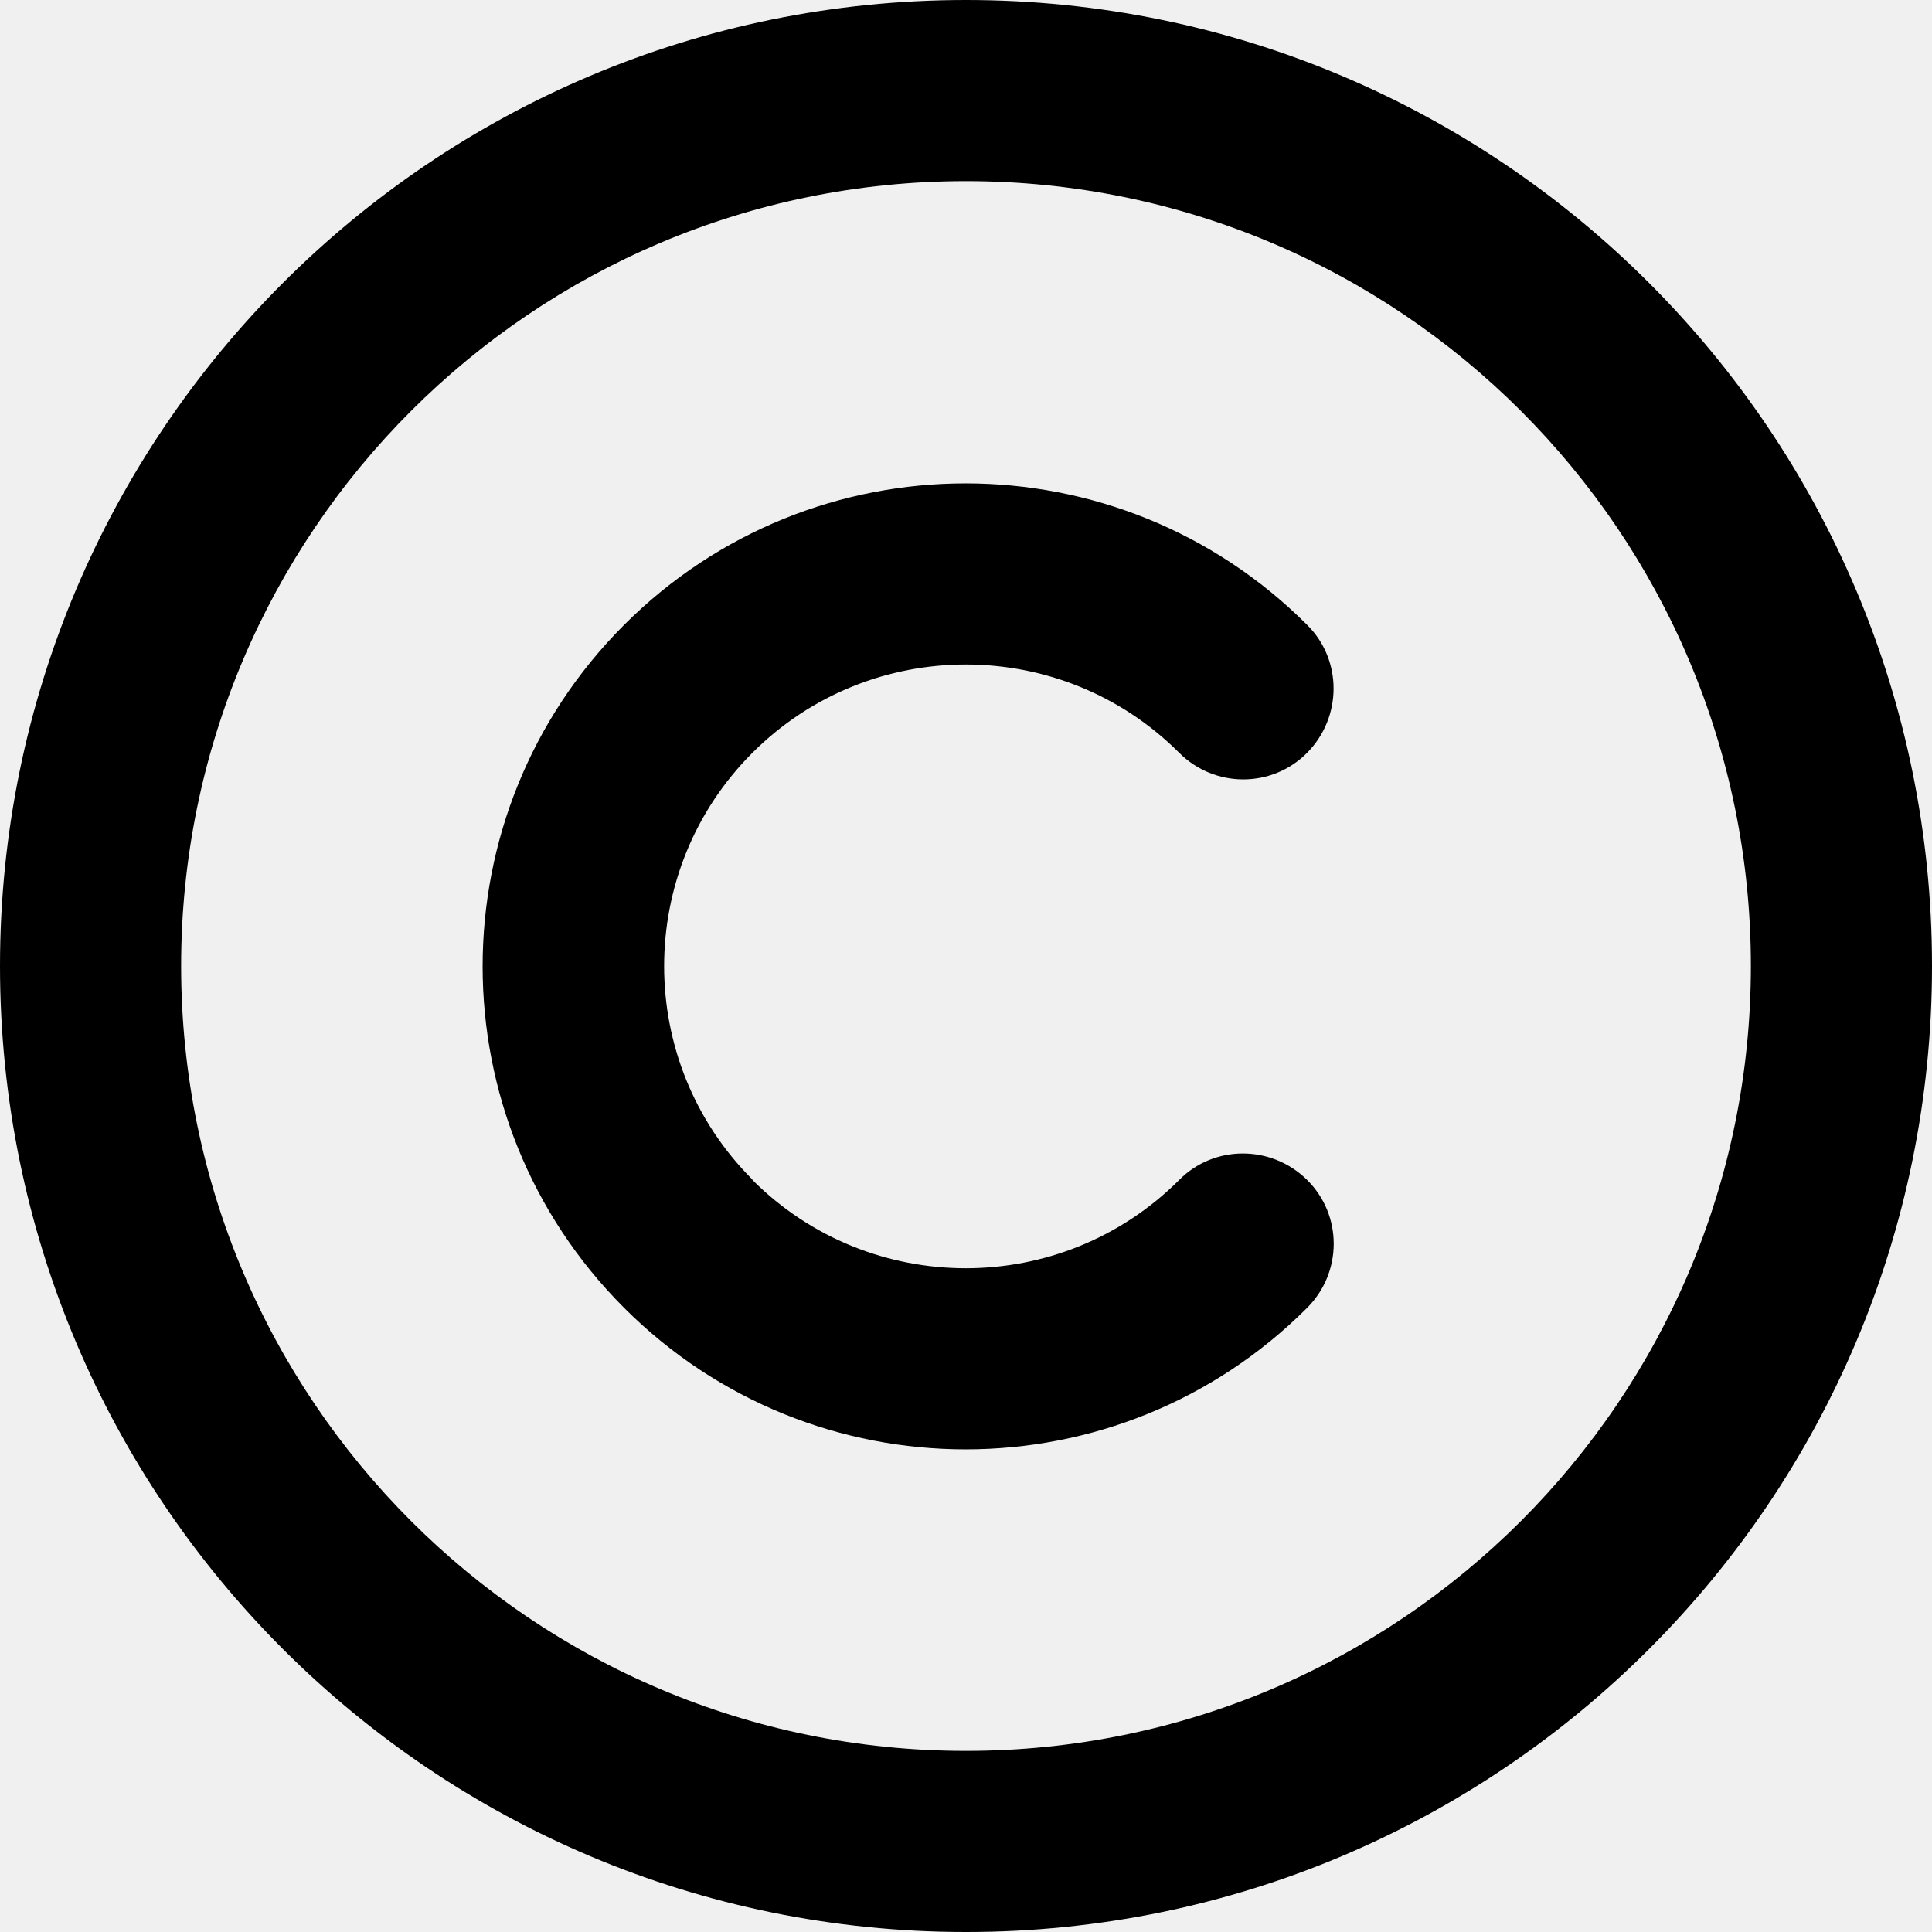
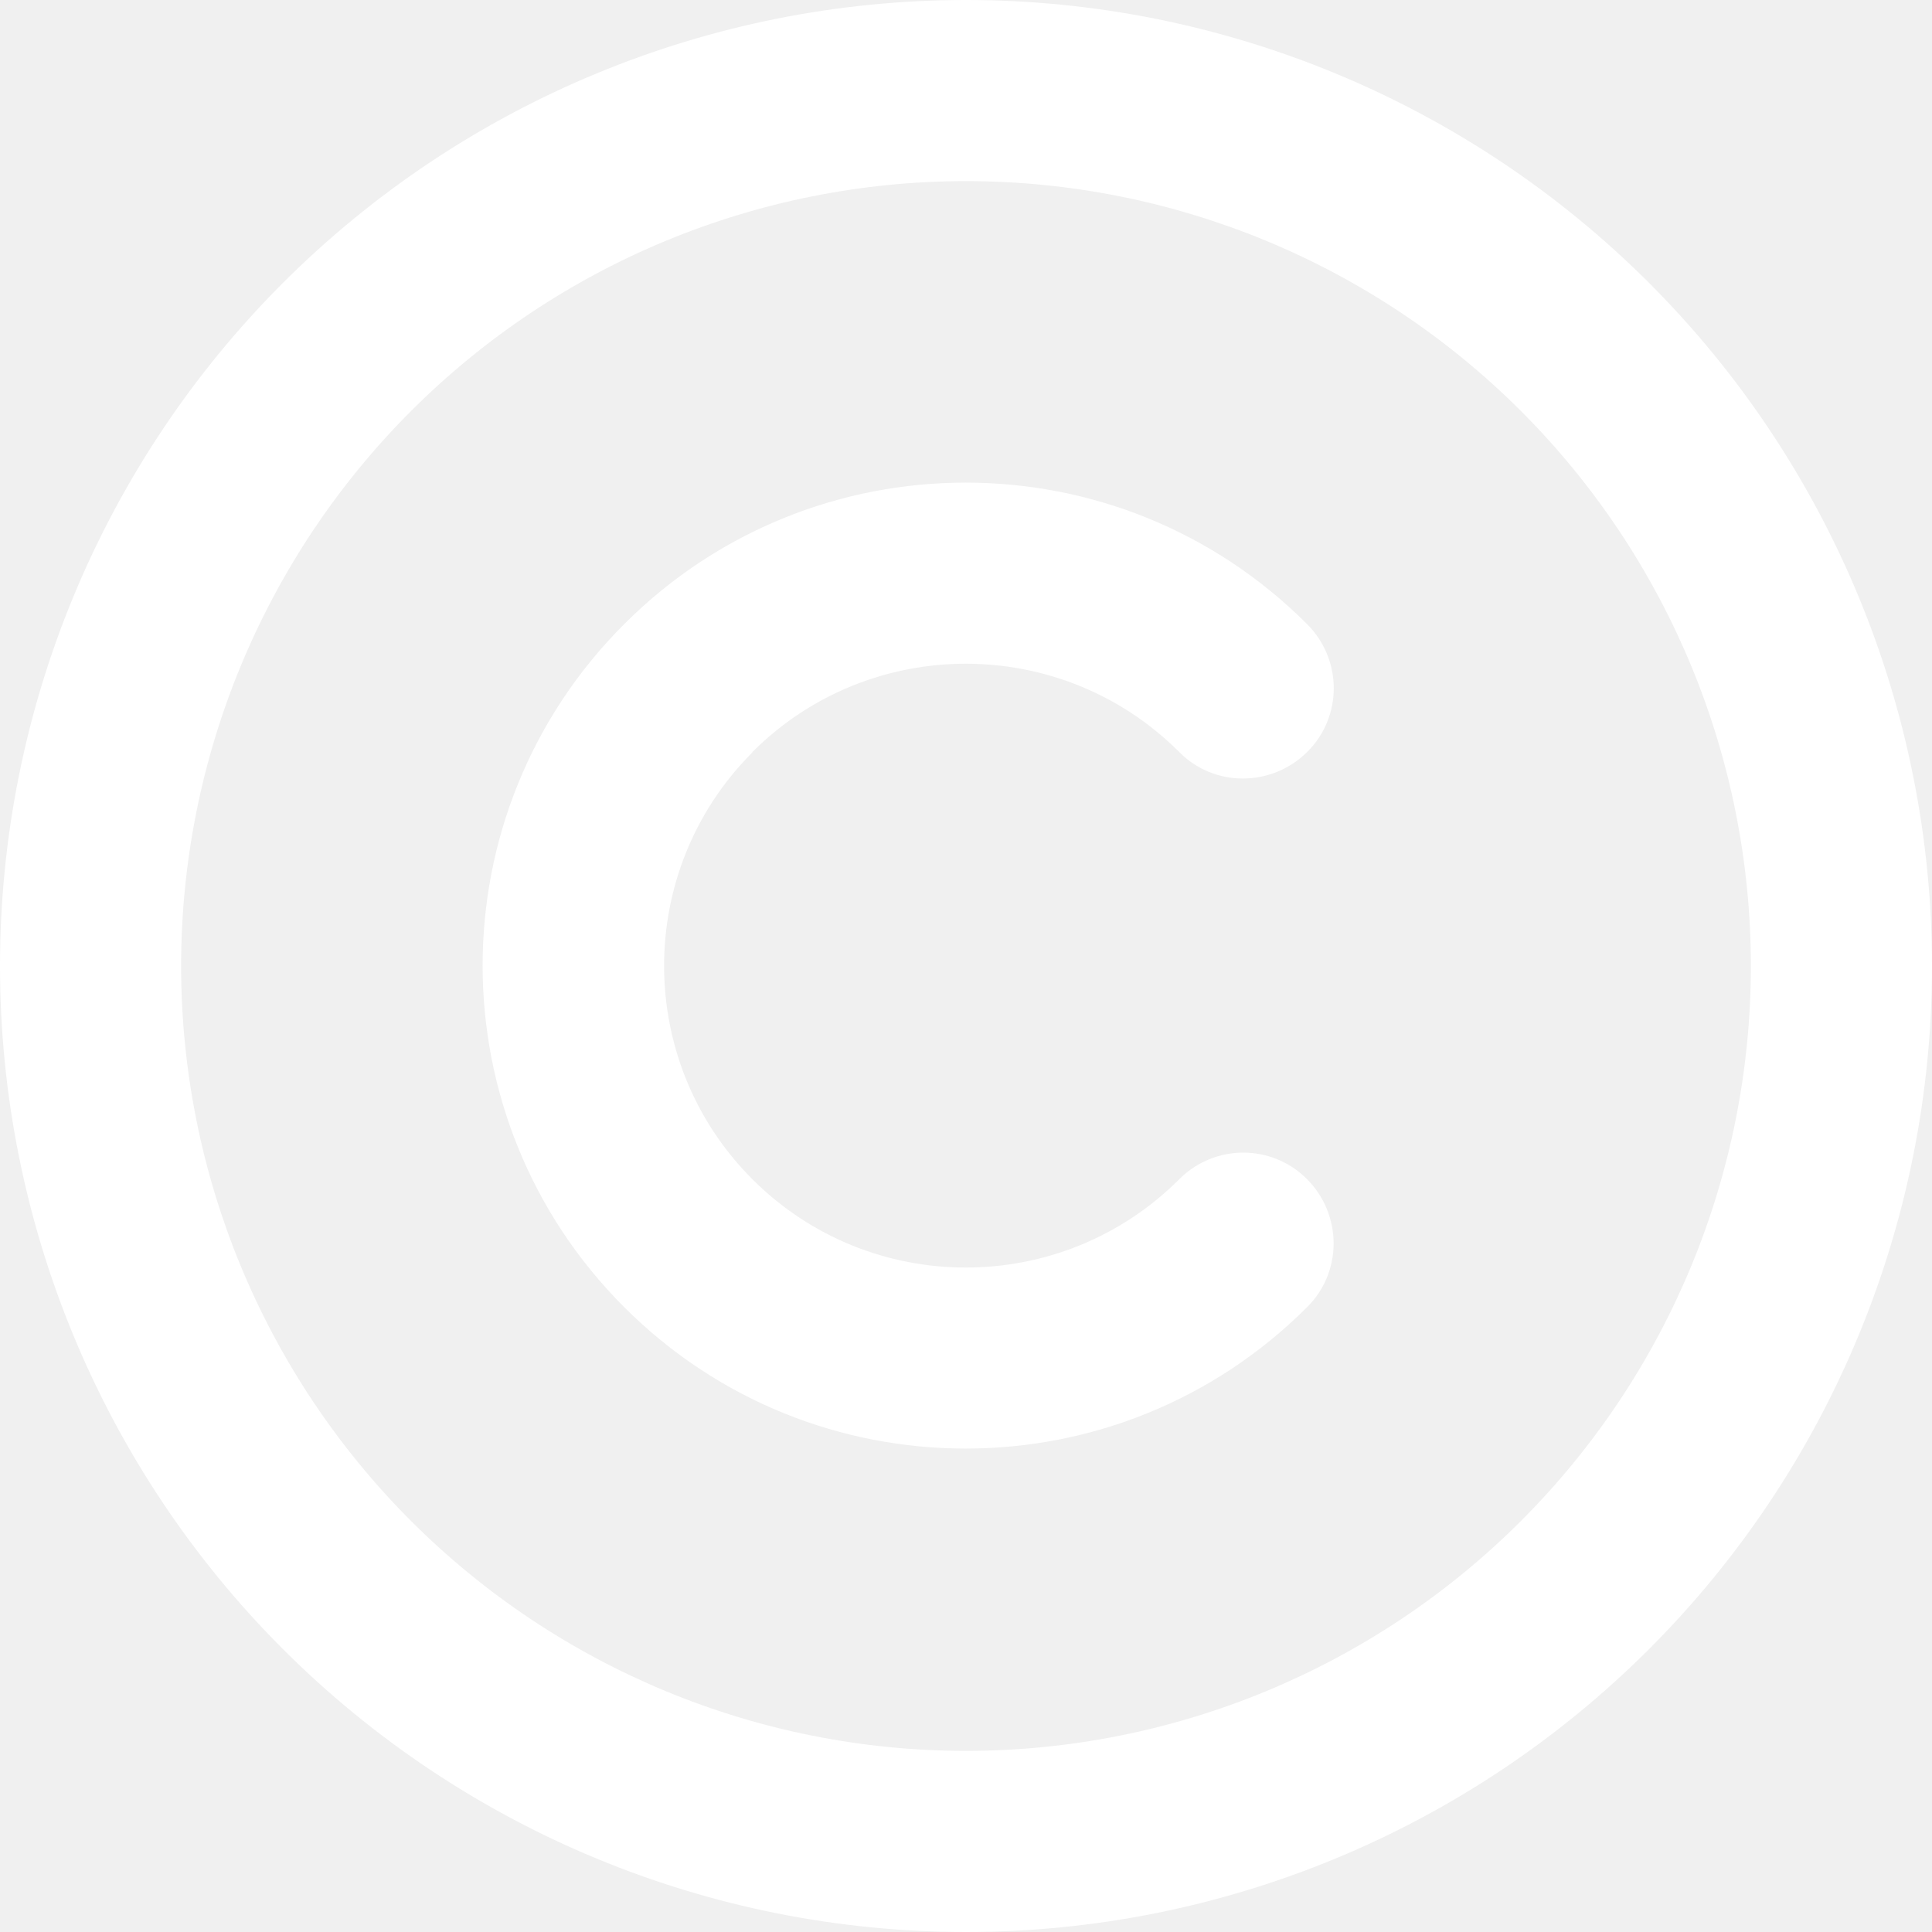
- <svg xmlns="http://www.w3.org/2000/svg" height="16" width="16" viewBox="0 0 512 512">
-   <path d="M256 48a208 208 0 1 1 0 416 208 208 0 1 1 0-416zm0 464A256 256 0 1 0 256 0a256 256 0 1 0 0 512zM199.4 312.6c-31.2-31.2-31.2-81.9 0-113.1s81.9-31.2 113.1 0c9.4 9.4 24.6 9.4 33.9 0s9.4-24.6 0-33.9c-50-50-131-50-181 0s-50 131 0 181s131 50 181 0c9.4-9.4 9.4-24.6 0-33.9s-24.6-9.4-33.9 0c-31.2 31.2-81.9 31.2-113.1 0z" />
+ <svg xmlns="http://www.w3.org/2000/svg" width="16" height="16" viewBox="0 0 16 16" fill="none">
+   <path d="M8 14.5C9.724 14.5 11.377 13.815 12.596 12.596C13.815 11.377 14.5 9.724 14.5 8C14.5 6.276 13.815 4.623 12.596 3.404C11.377 2.185 9.724 1.5 8 1.5C6.276 1.5 4.623 2.185 3.404 3.404C2.185 4.623 1.5 6.276 1.5 8C1.5 9.724 2.185 11.377 3.404 12.596C4.623 13.815 6.276 14.5 8 14.5ZM8 0C10.122 0 12.157 0.843 13.657 2.343C15.157 3.843 16 5.878 16 8C16 10.122 15.157 12.157 13.657 13.657C12.157 15.157 10.122 16 8 16C5.878 16 3.844 15.157 2.343 13.657C0.843 12.157 0 10.122 0 8C0 5.878 0.843 3.843 2.343 2.343C3.844 0.843 5.878 0 8 0ZM6.231 6.231C5.256 7.206 5.256 8.791 6.231 9.766C7.206 10.741 8.791 10.741 9.766 9.766C10.059 9.472 10.534 9.472 10.825 9.766C11.116 10.059 11.119 10.534 10.825 10.825C9.263 12.387 6.731 12.387 5.169 10.825C3.606 9.262 3.606 6.731 5.169 5.169C6.731 3.606 9.263 3.606 10.825 5.169C11.119 5.463 11.119 5.938 10.825 6.228C10.531 6.519 10.056 6.522 9.766 6.228C8.791 5.253 7.206 5.253 6.231 6.228V6.231Z" fill="white" />
</svg>
